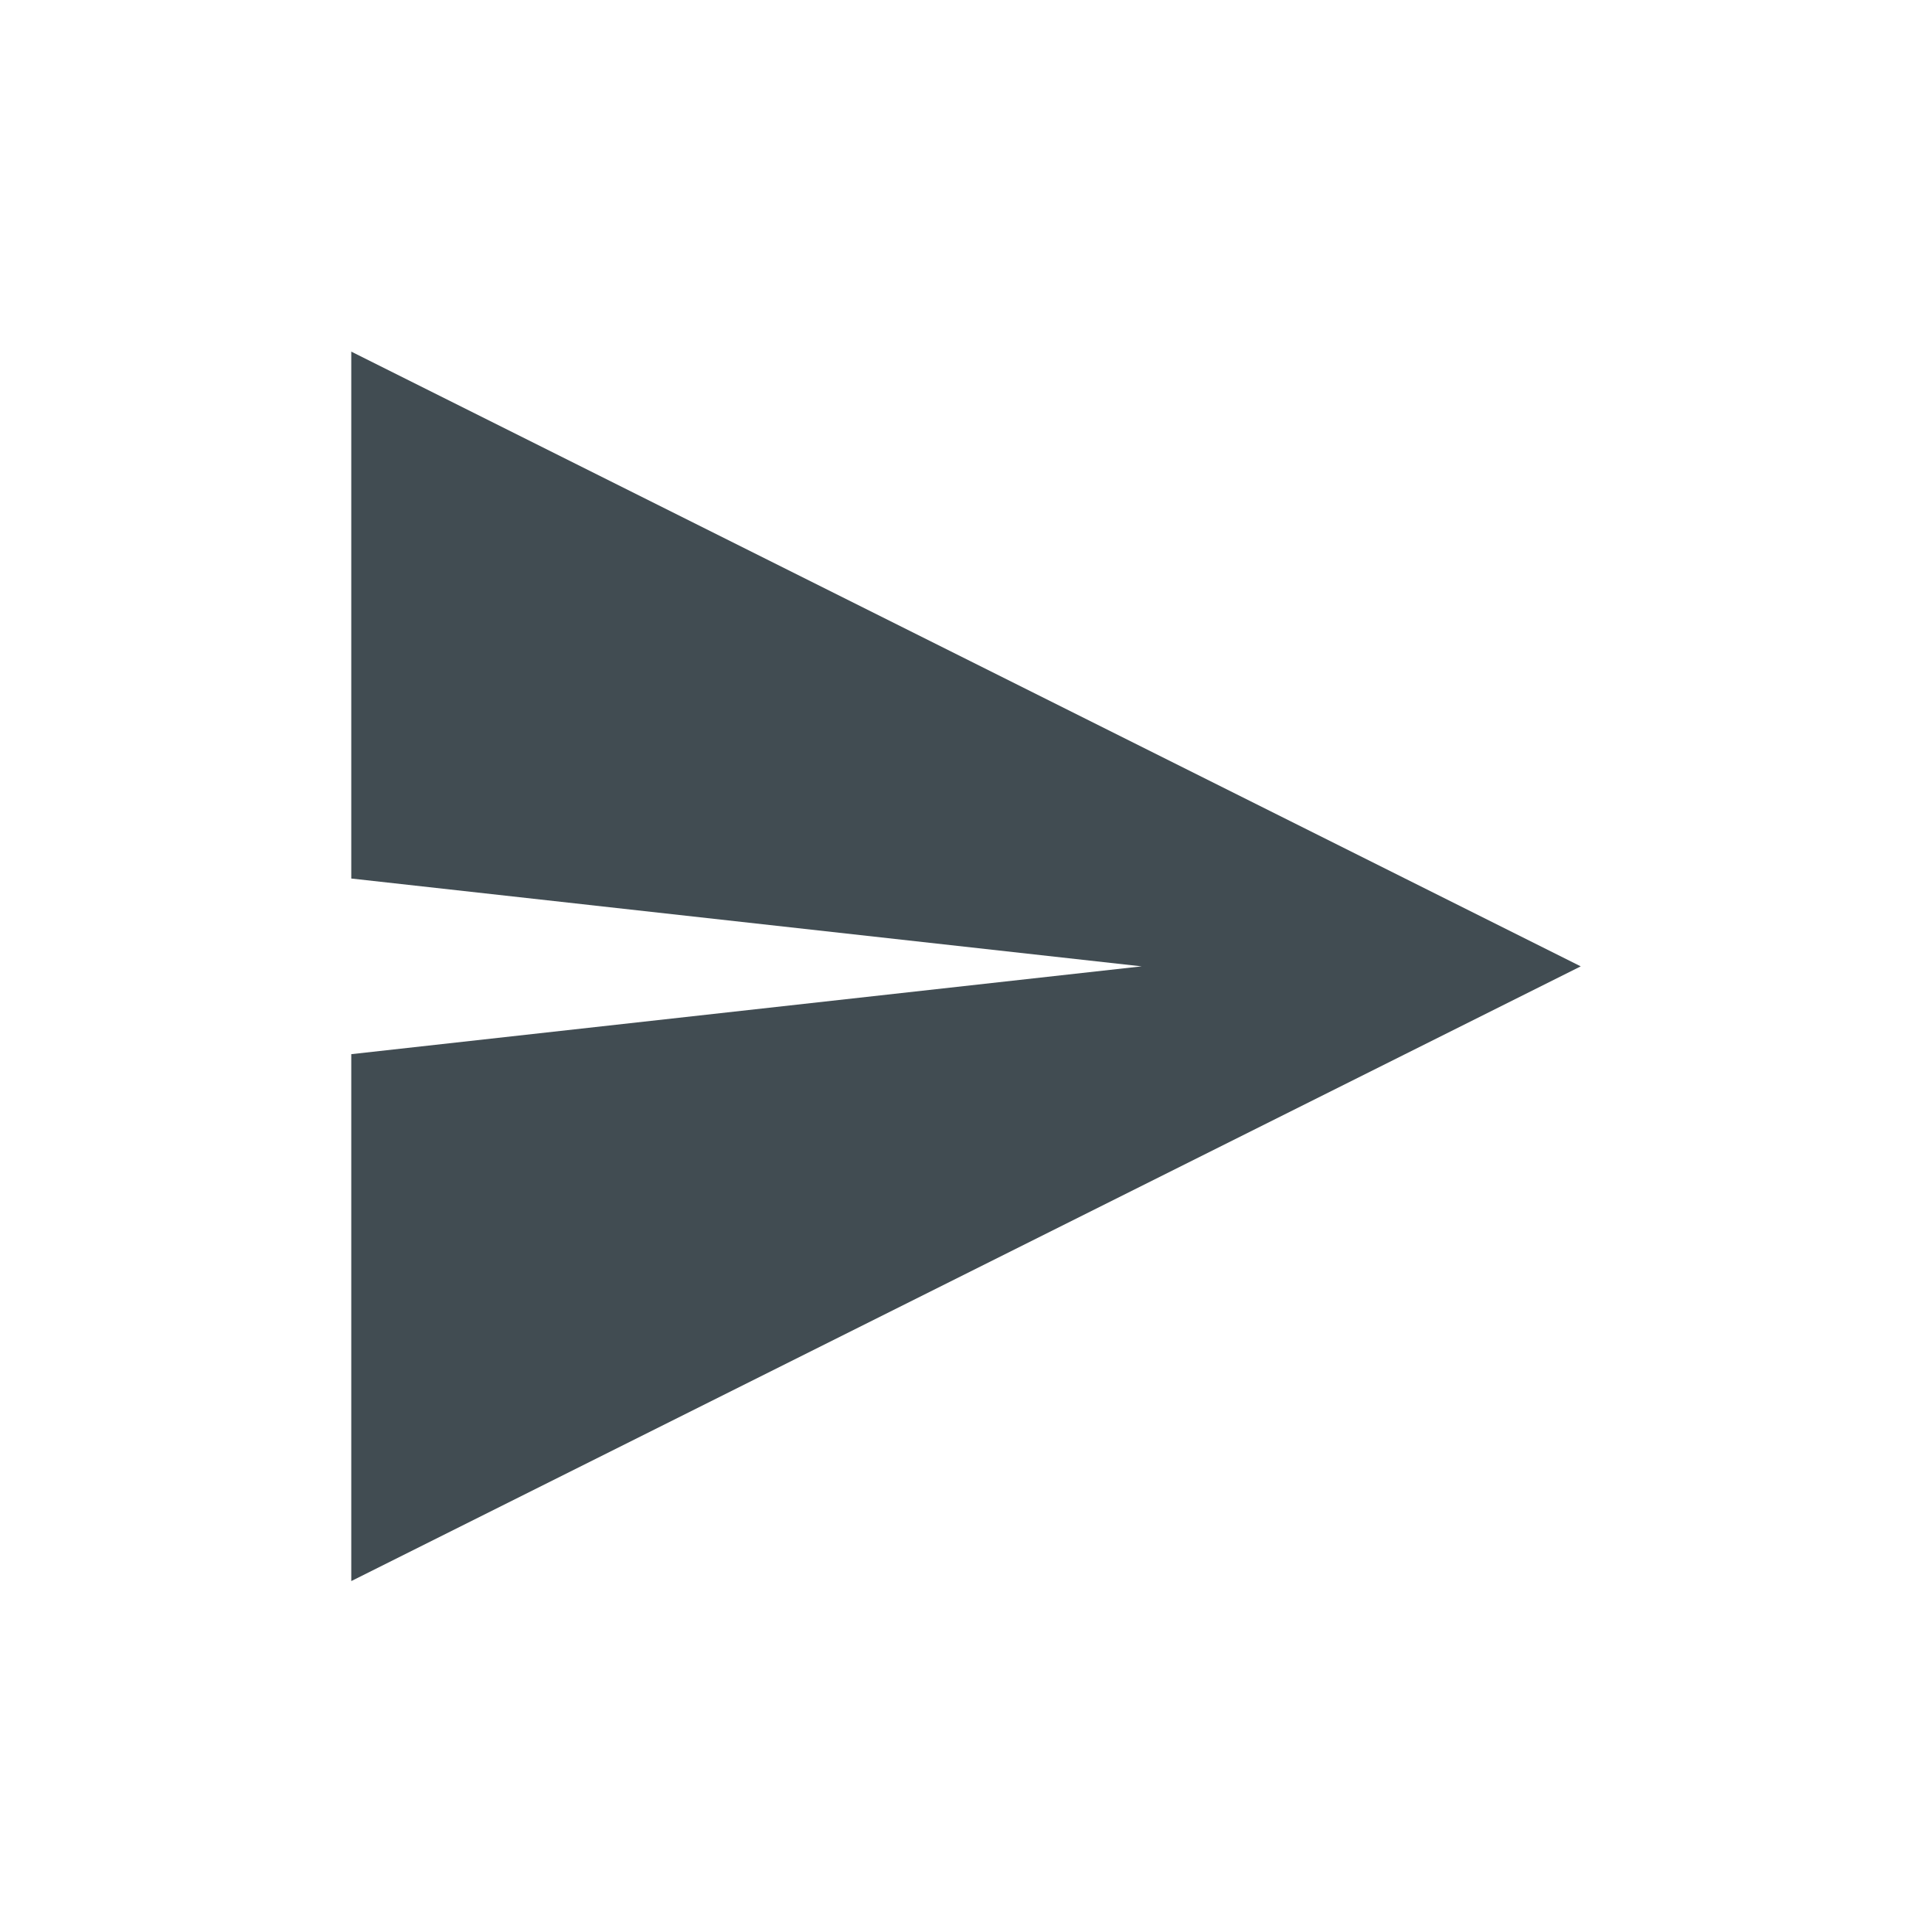
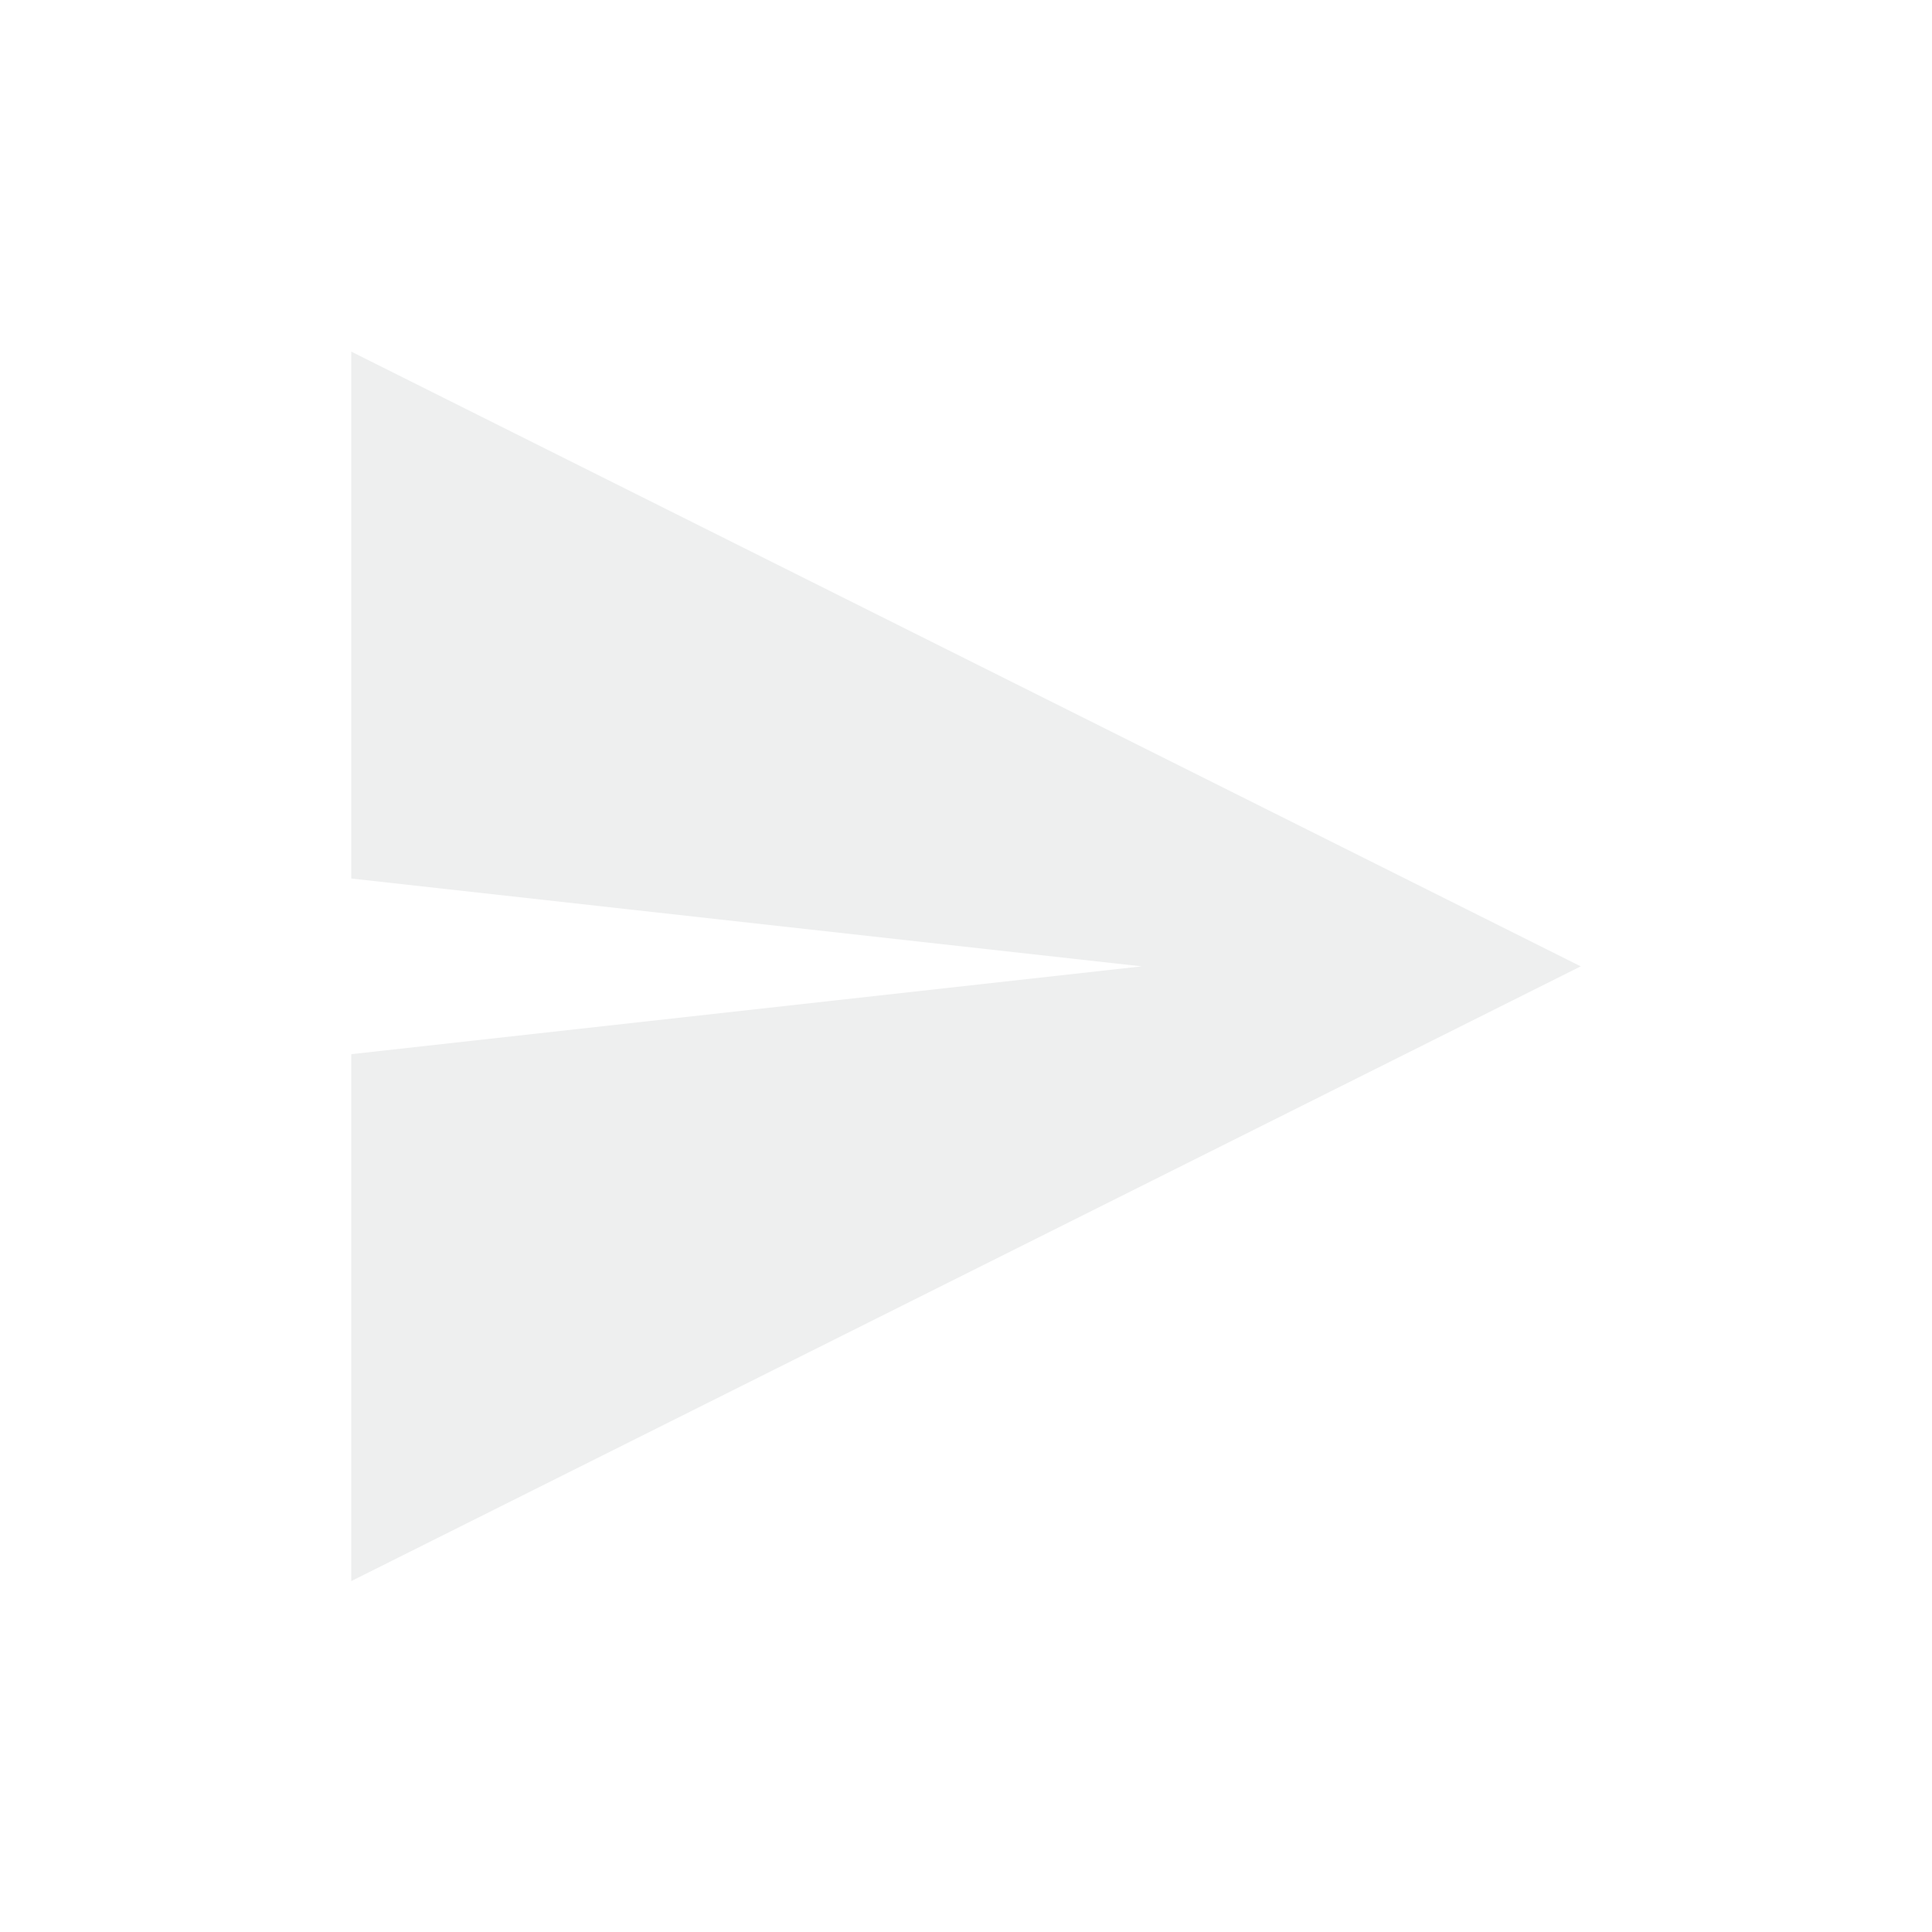
<svg xmlns="http://www.w3.org/2000/svg" width="22" height="22" viewBox="0 0 22 22">
  <defs>
    <style type="text/css" id="current-color-scheme">
-    .ColorScheme-Text { color:#414c52; } .ColorScheme-Highlight { color:#00bcd4; } .ColorScheme-ButtonBackground { color:#cfd8dc; }
+    .ColorScheme-Text { color:#eeefef; } .ColorScheme-Highlight { color:#00bcd4; } .ColorScheme-ButtonBackground { color:#cfd8dc; }
  </style>
  </defs>
  <path style="fill:currentColor;opacity:1" class="ColorScheme-Text" transform="translate(3 3)" d="M 1 1.004 L 1 7.004 L 10 8.004 L 1 9.004 L 1 15.004 L 15 8.004 L 1 1.004 z" />
</svg>
